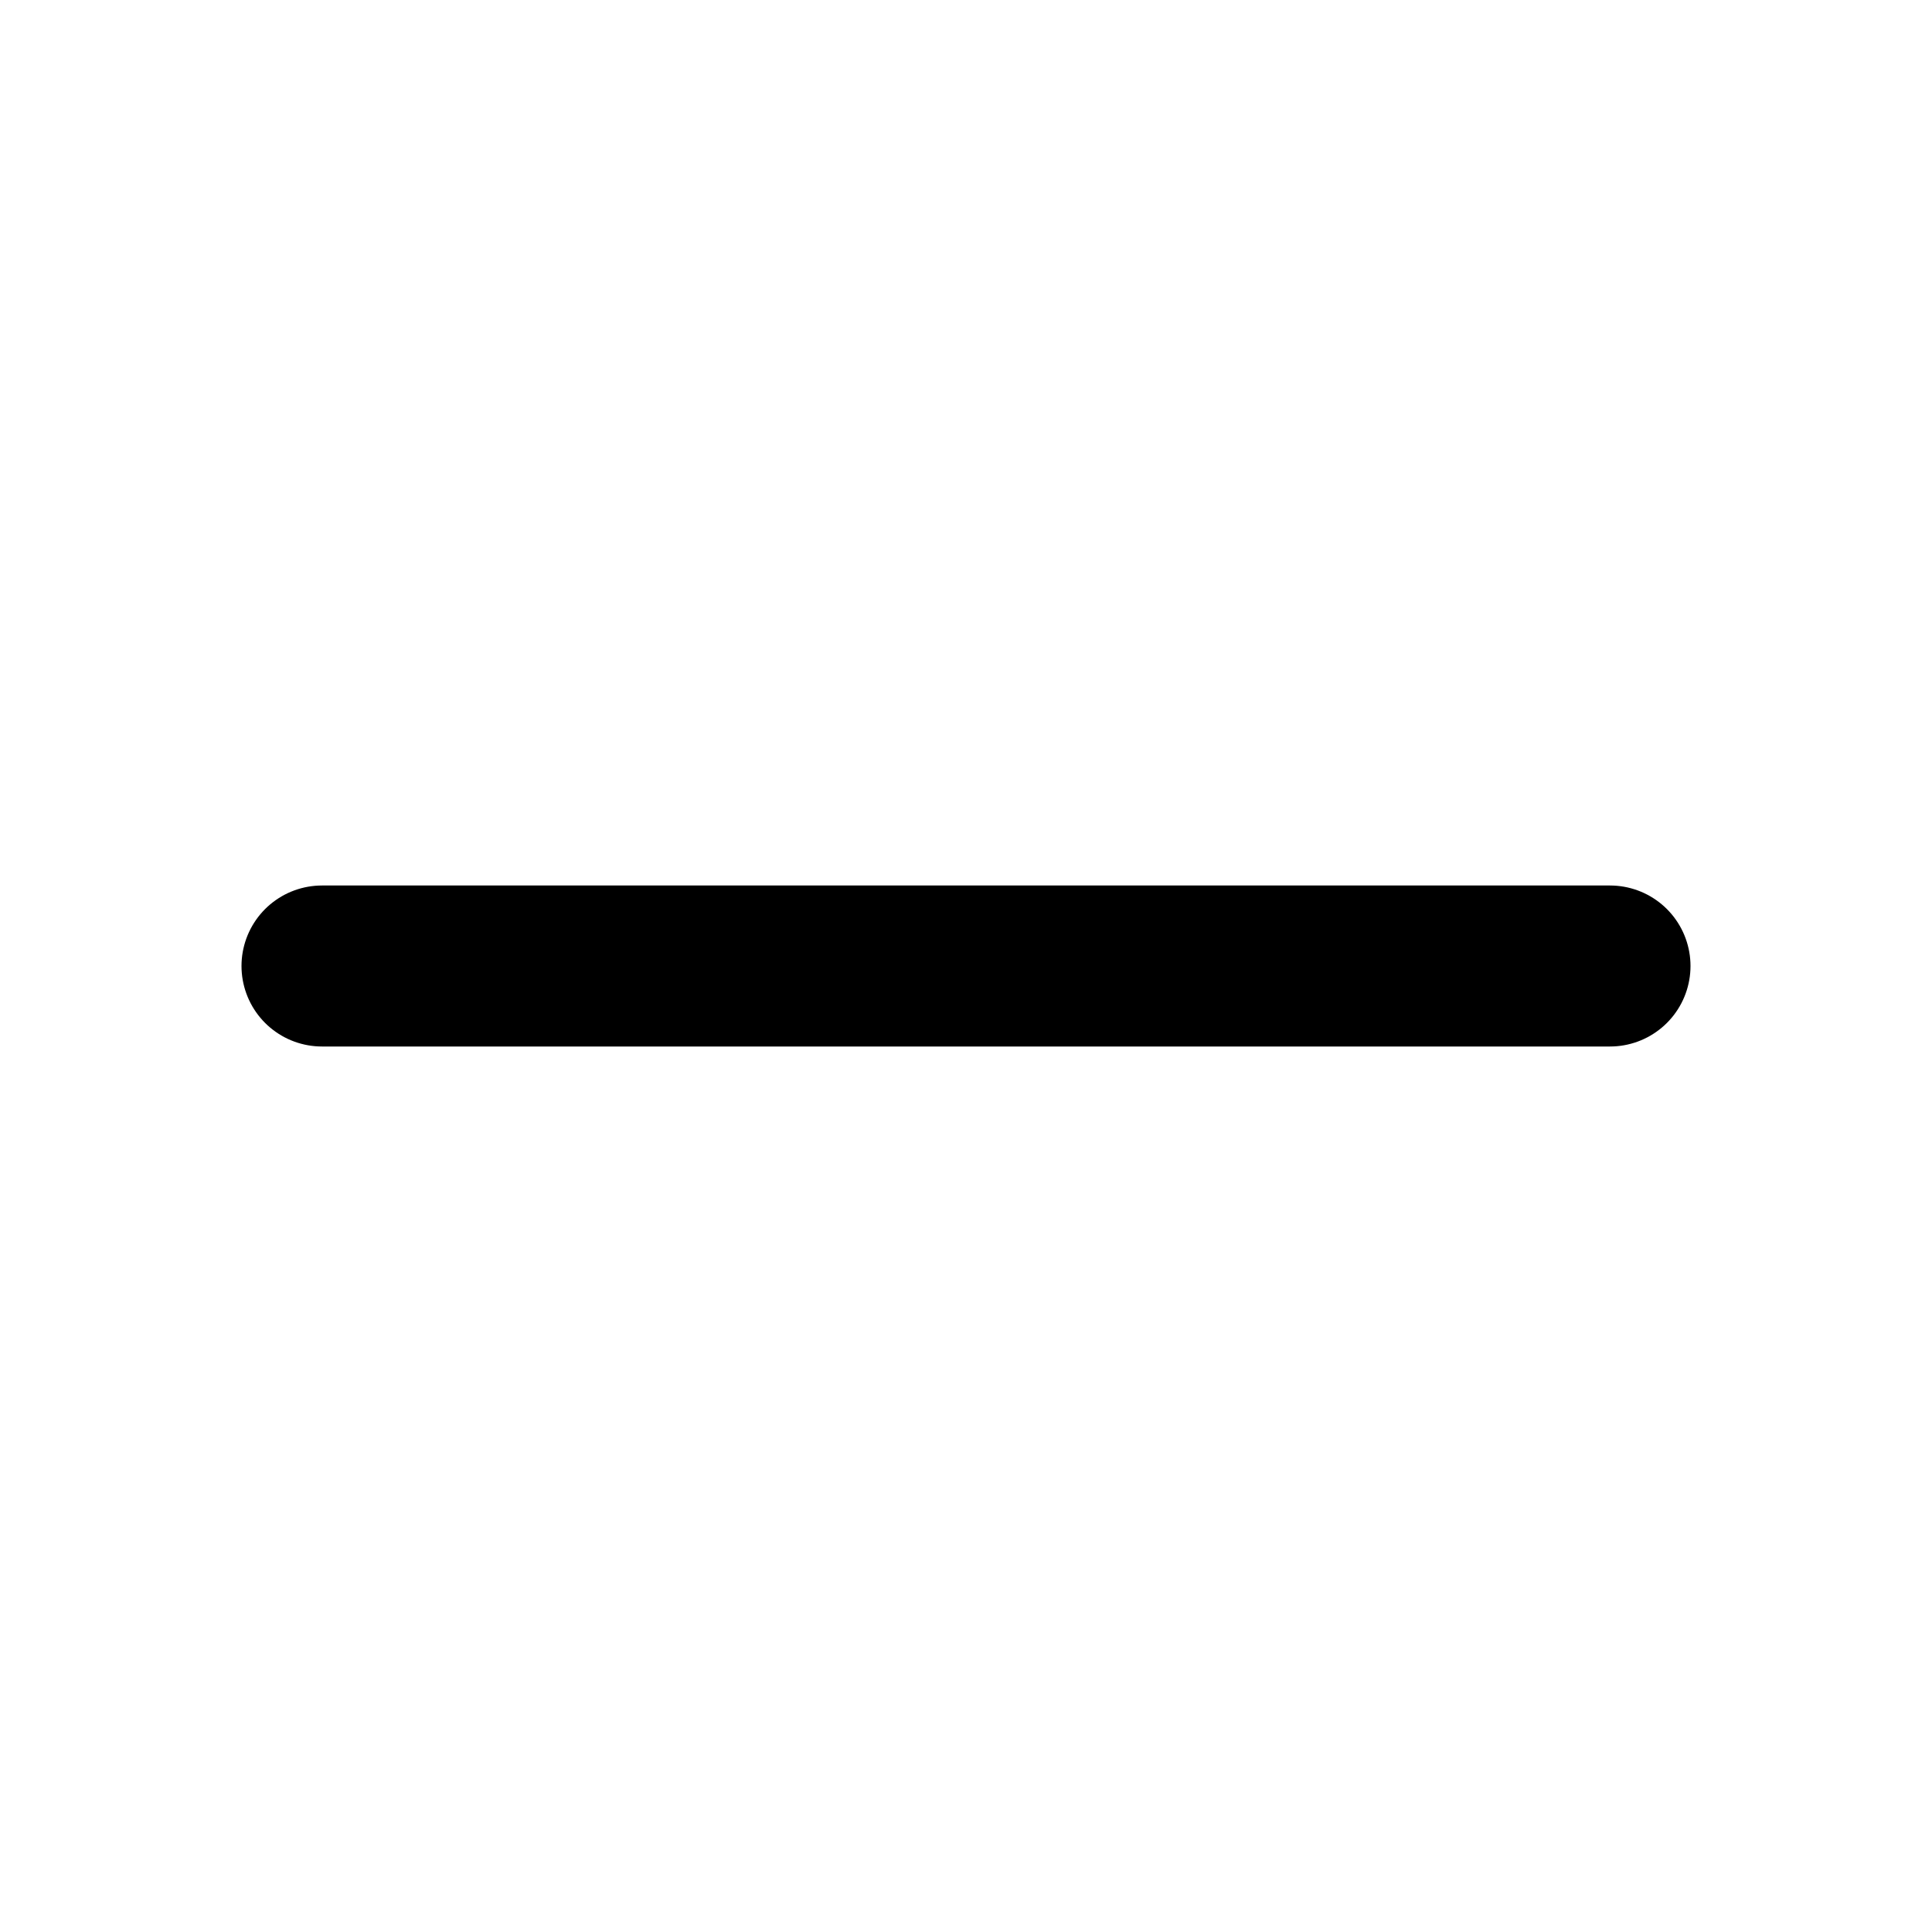
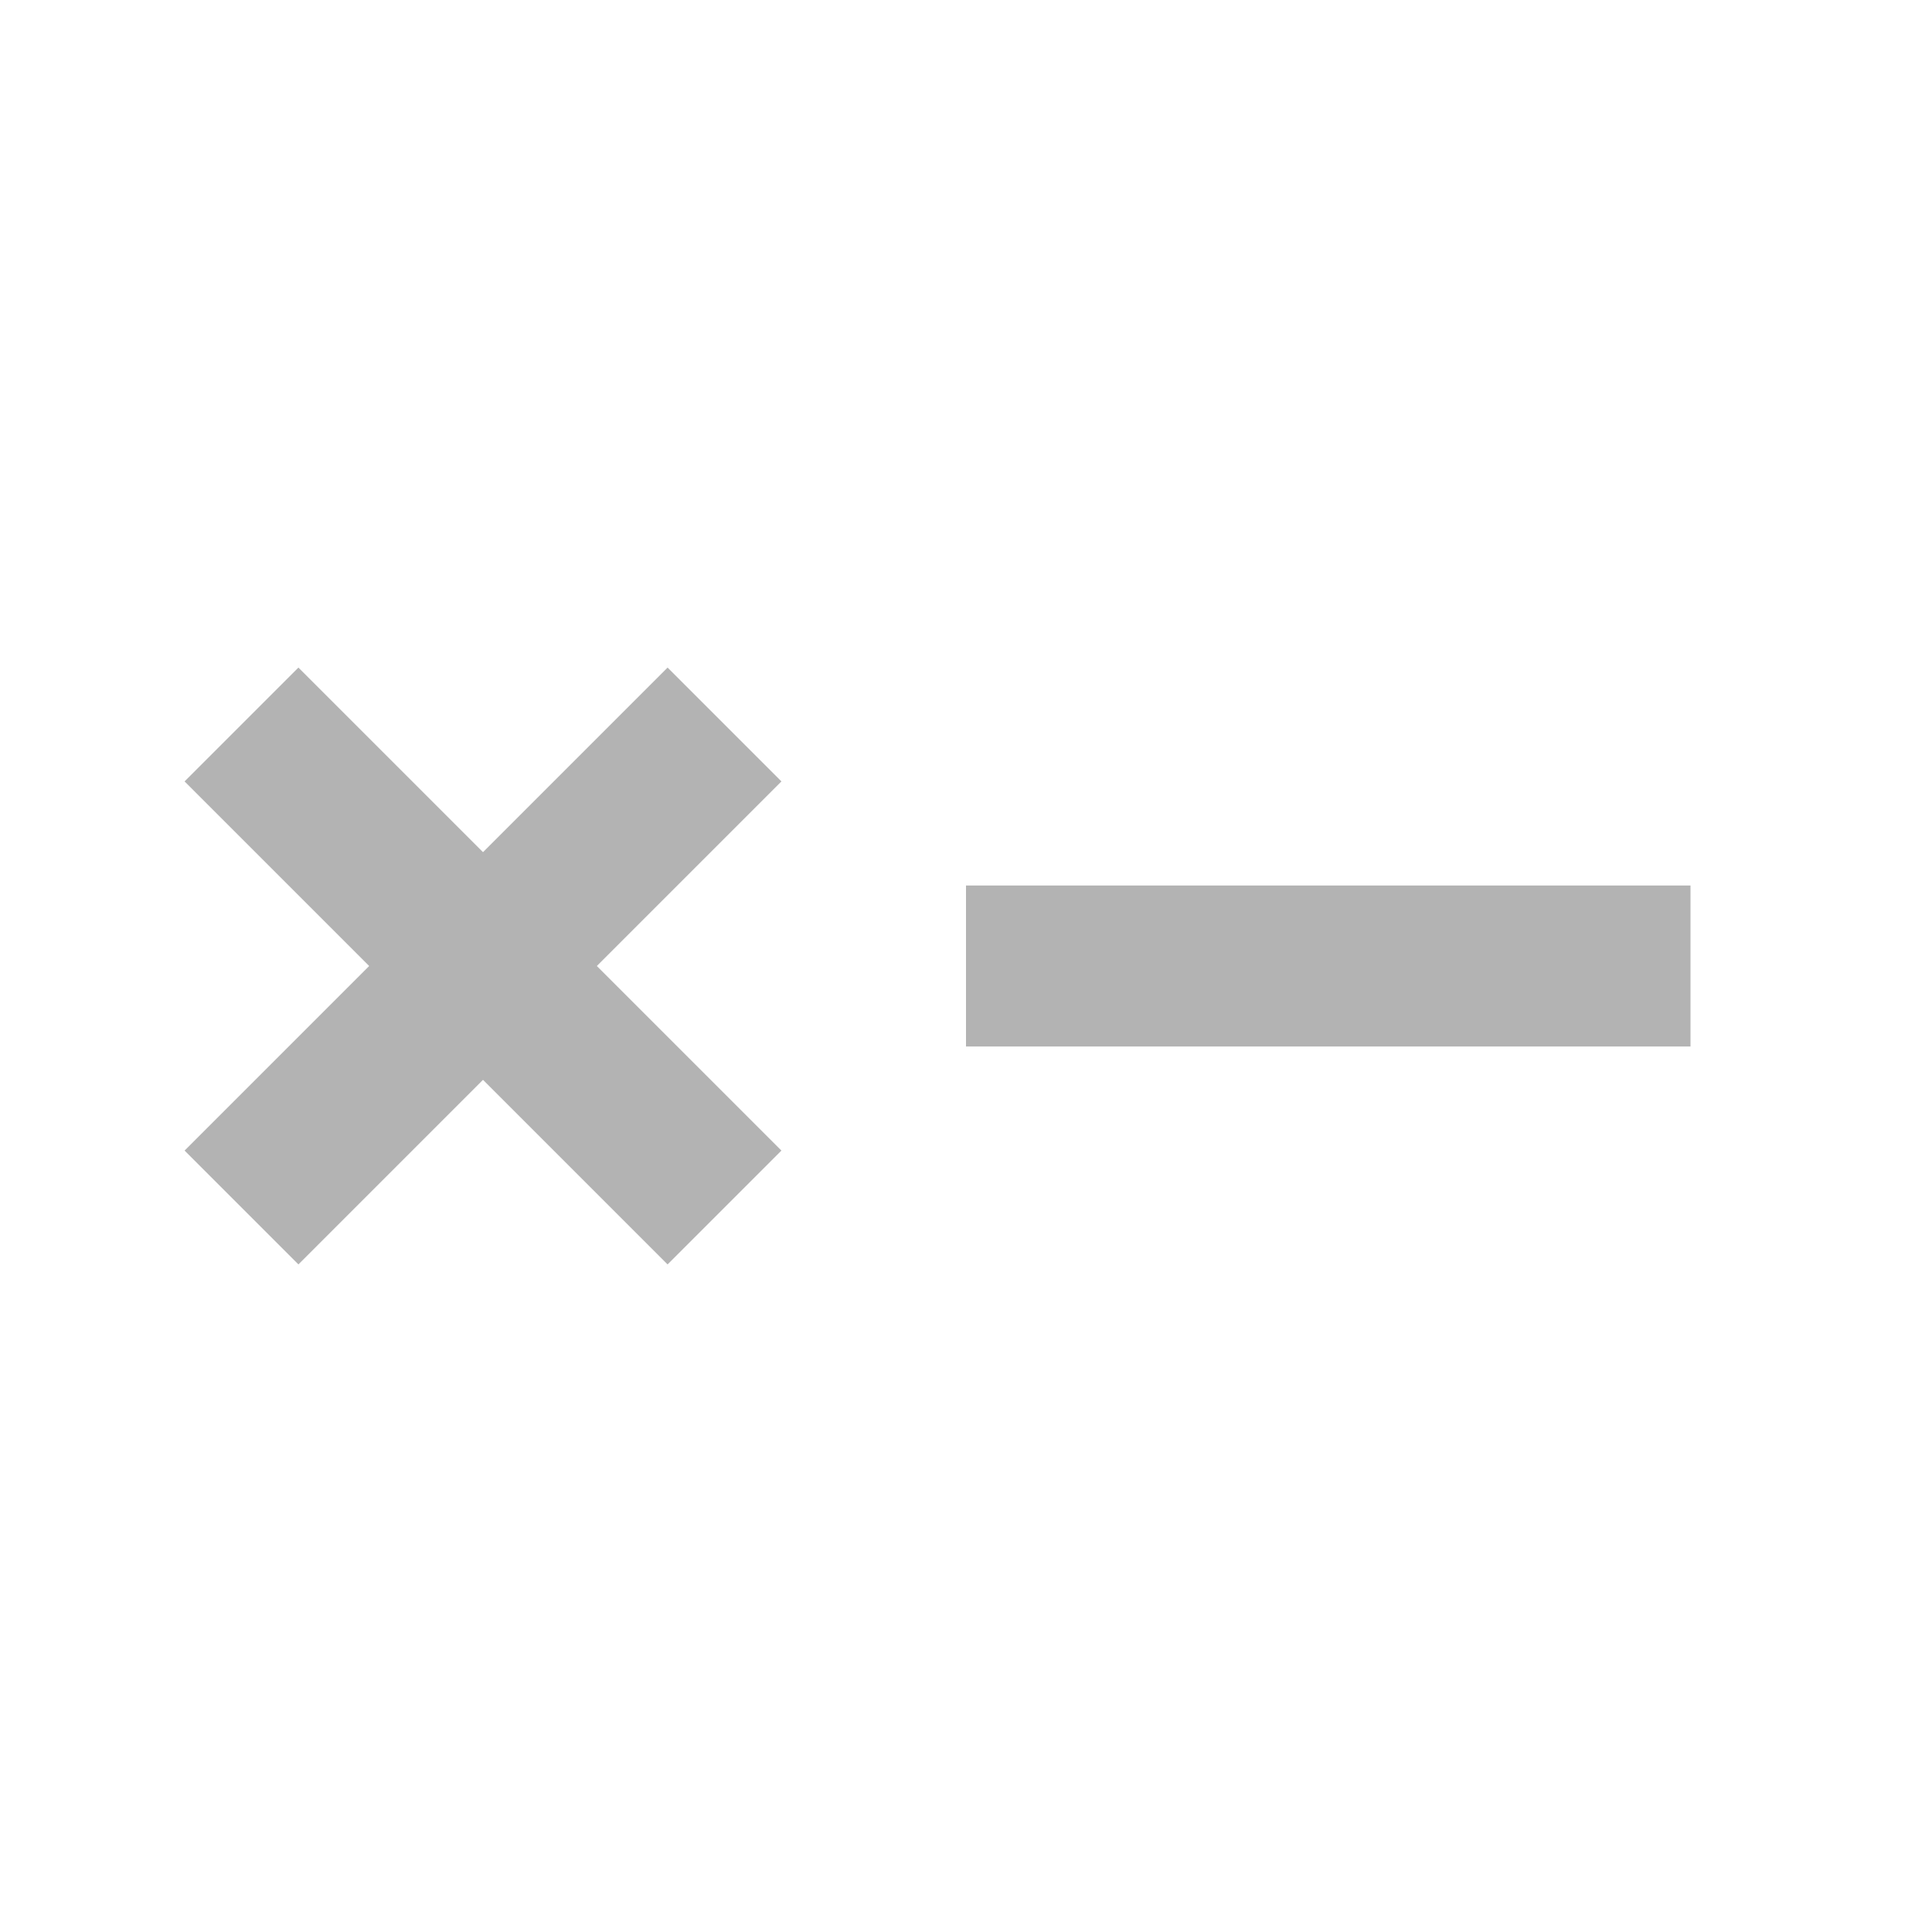
- <svg aria-hidden="true" focusable="false" role="img" viewBox="0 0 24 24" fill="none" stroke-width="2" stroke="currentColor" stroke-linecap="round" stroke-linejoin="round">
-   <path d="M4 12h16" />
+ <svg xmlns="http://www.w3.org/2000/svg" viewBox="0 0 24 24">
+   <g stroke="currentColor" opacity="0.3" stroke-width="2">
+     <path d="M12 12l9 0" />
+     <path d="M3 9l6 6" />
+     <path d="M3 15l6 -6" />
+   </g>
</svg>
